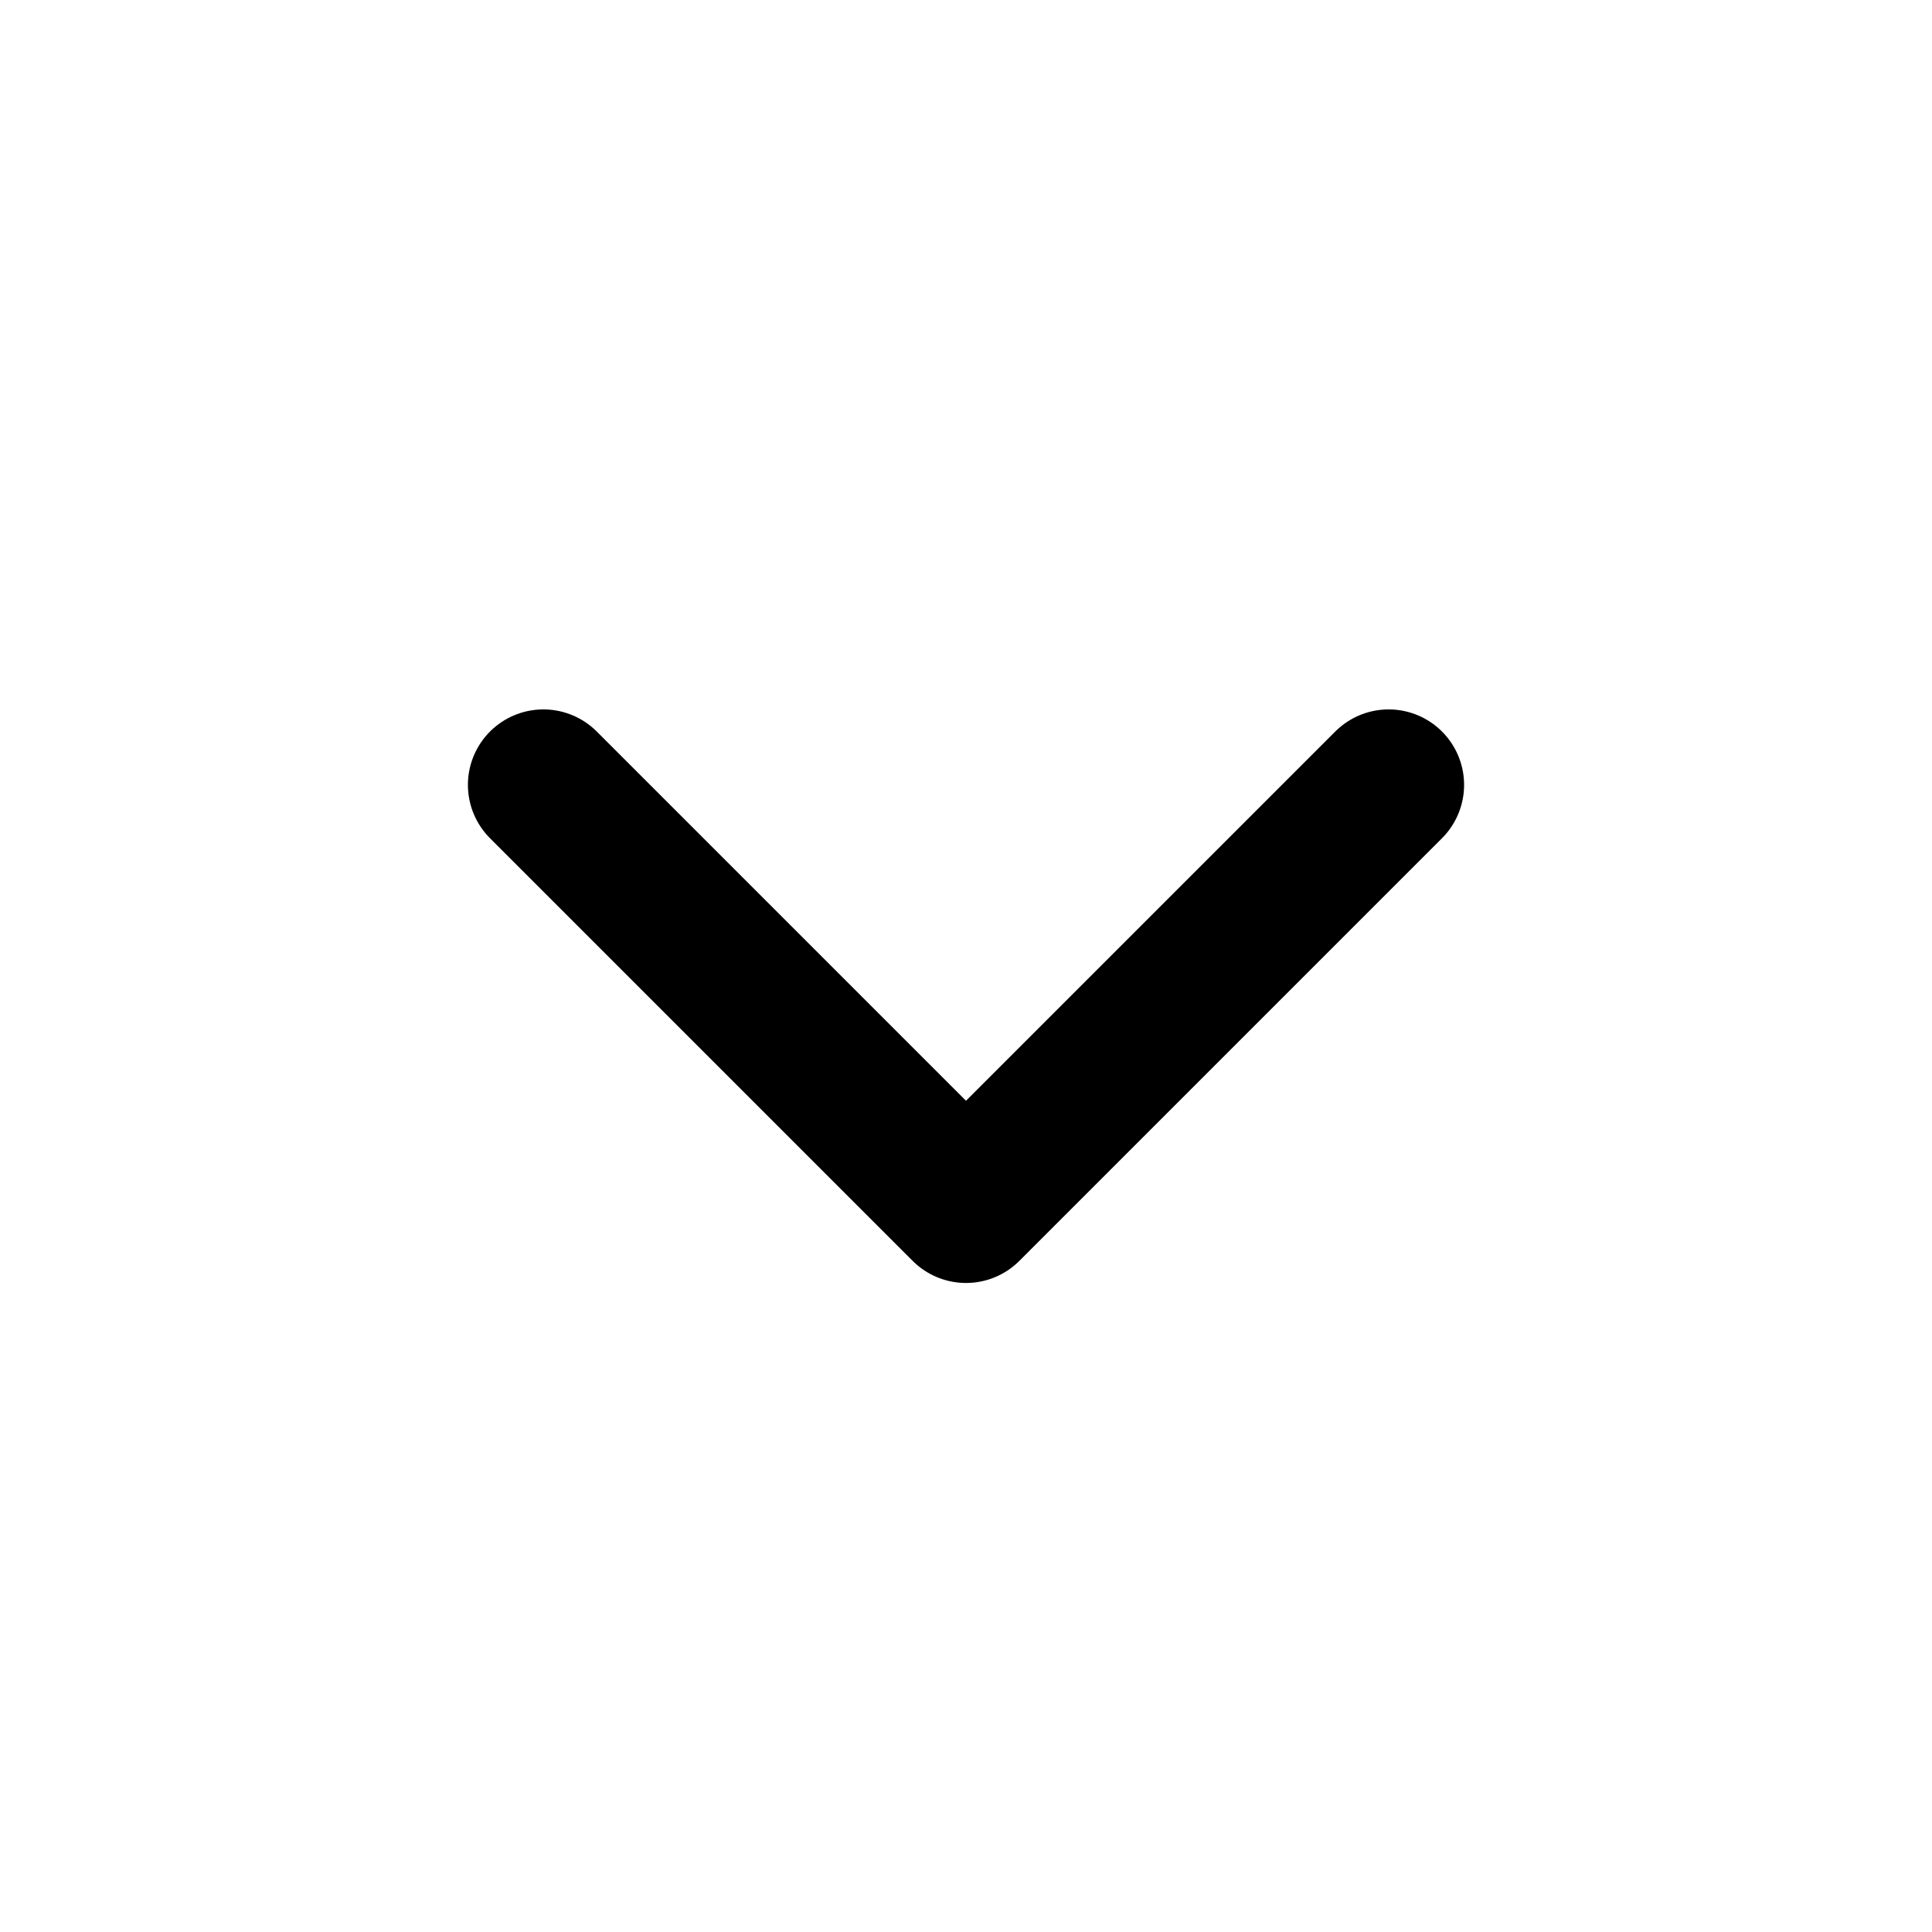
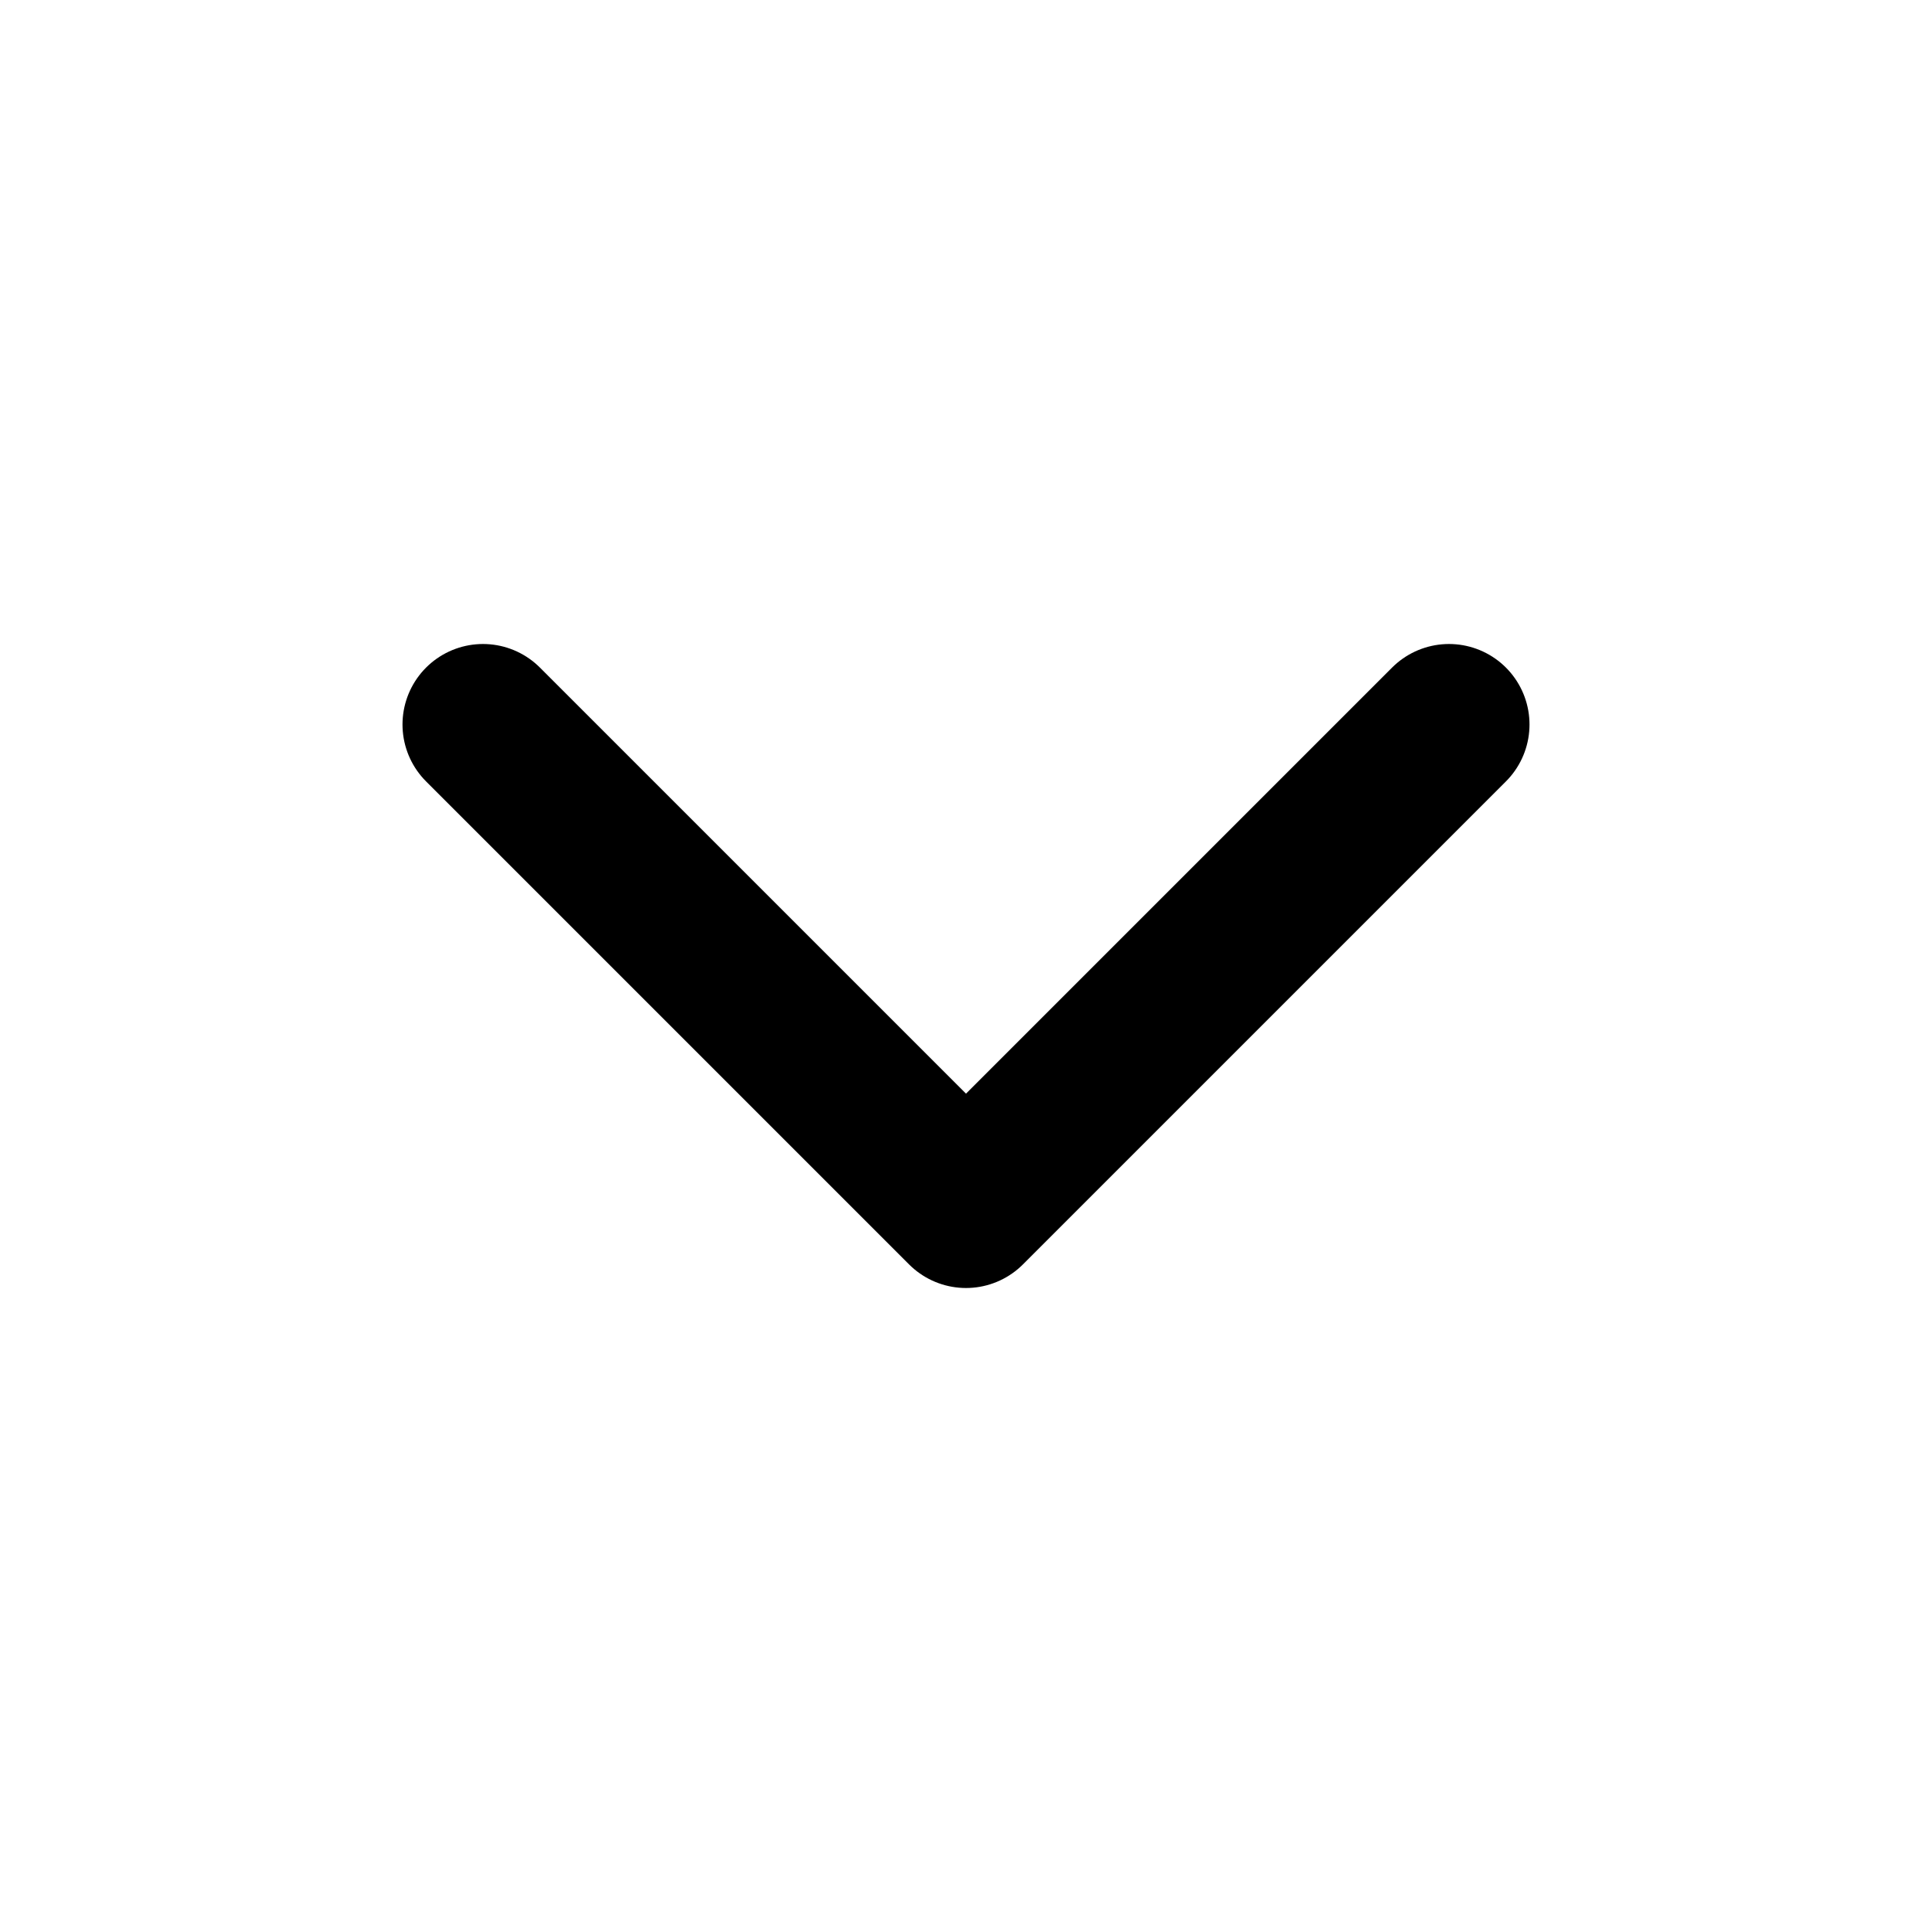
- <svg xmlns="http://www.w3.org/2000/svg" viewBox="0 0 16 16" width="16" height="16">
-   <rect x="0" y="0" width="16" height="16" fill="none" />
-   <path d="M4.5 6.5 L8 10 L11.5 6.5" fill="none" stroke="#000" stroke-width="1.25" stroke-linecap="round" stroke-linejoin="round" />
+ <svg xmlns="http://www.w3.org/2000/svg" class="lucide lucide-chevron-down" width="24" height="24" viewBox="0 0 24 24" fill="none" stroke="#000" stroke-width="2" stroke-linecap="round" stroke-linejoin="round">
+   <rect x="0" y="0" width="24" height="24" fill="none" stroke="none" />
+   <path d="m6 9 6 6 6-6" />
</svg>
